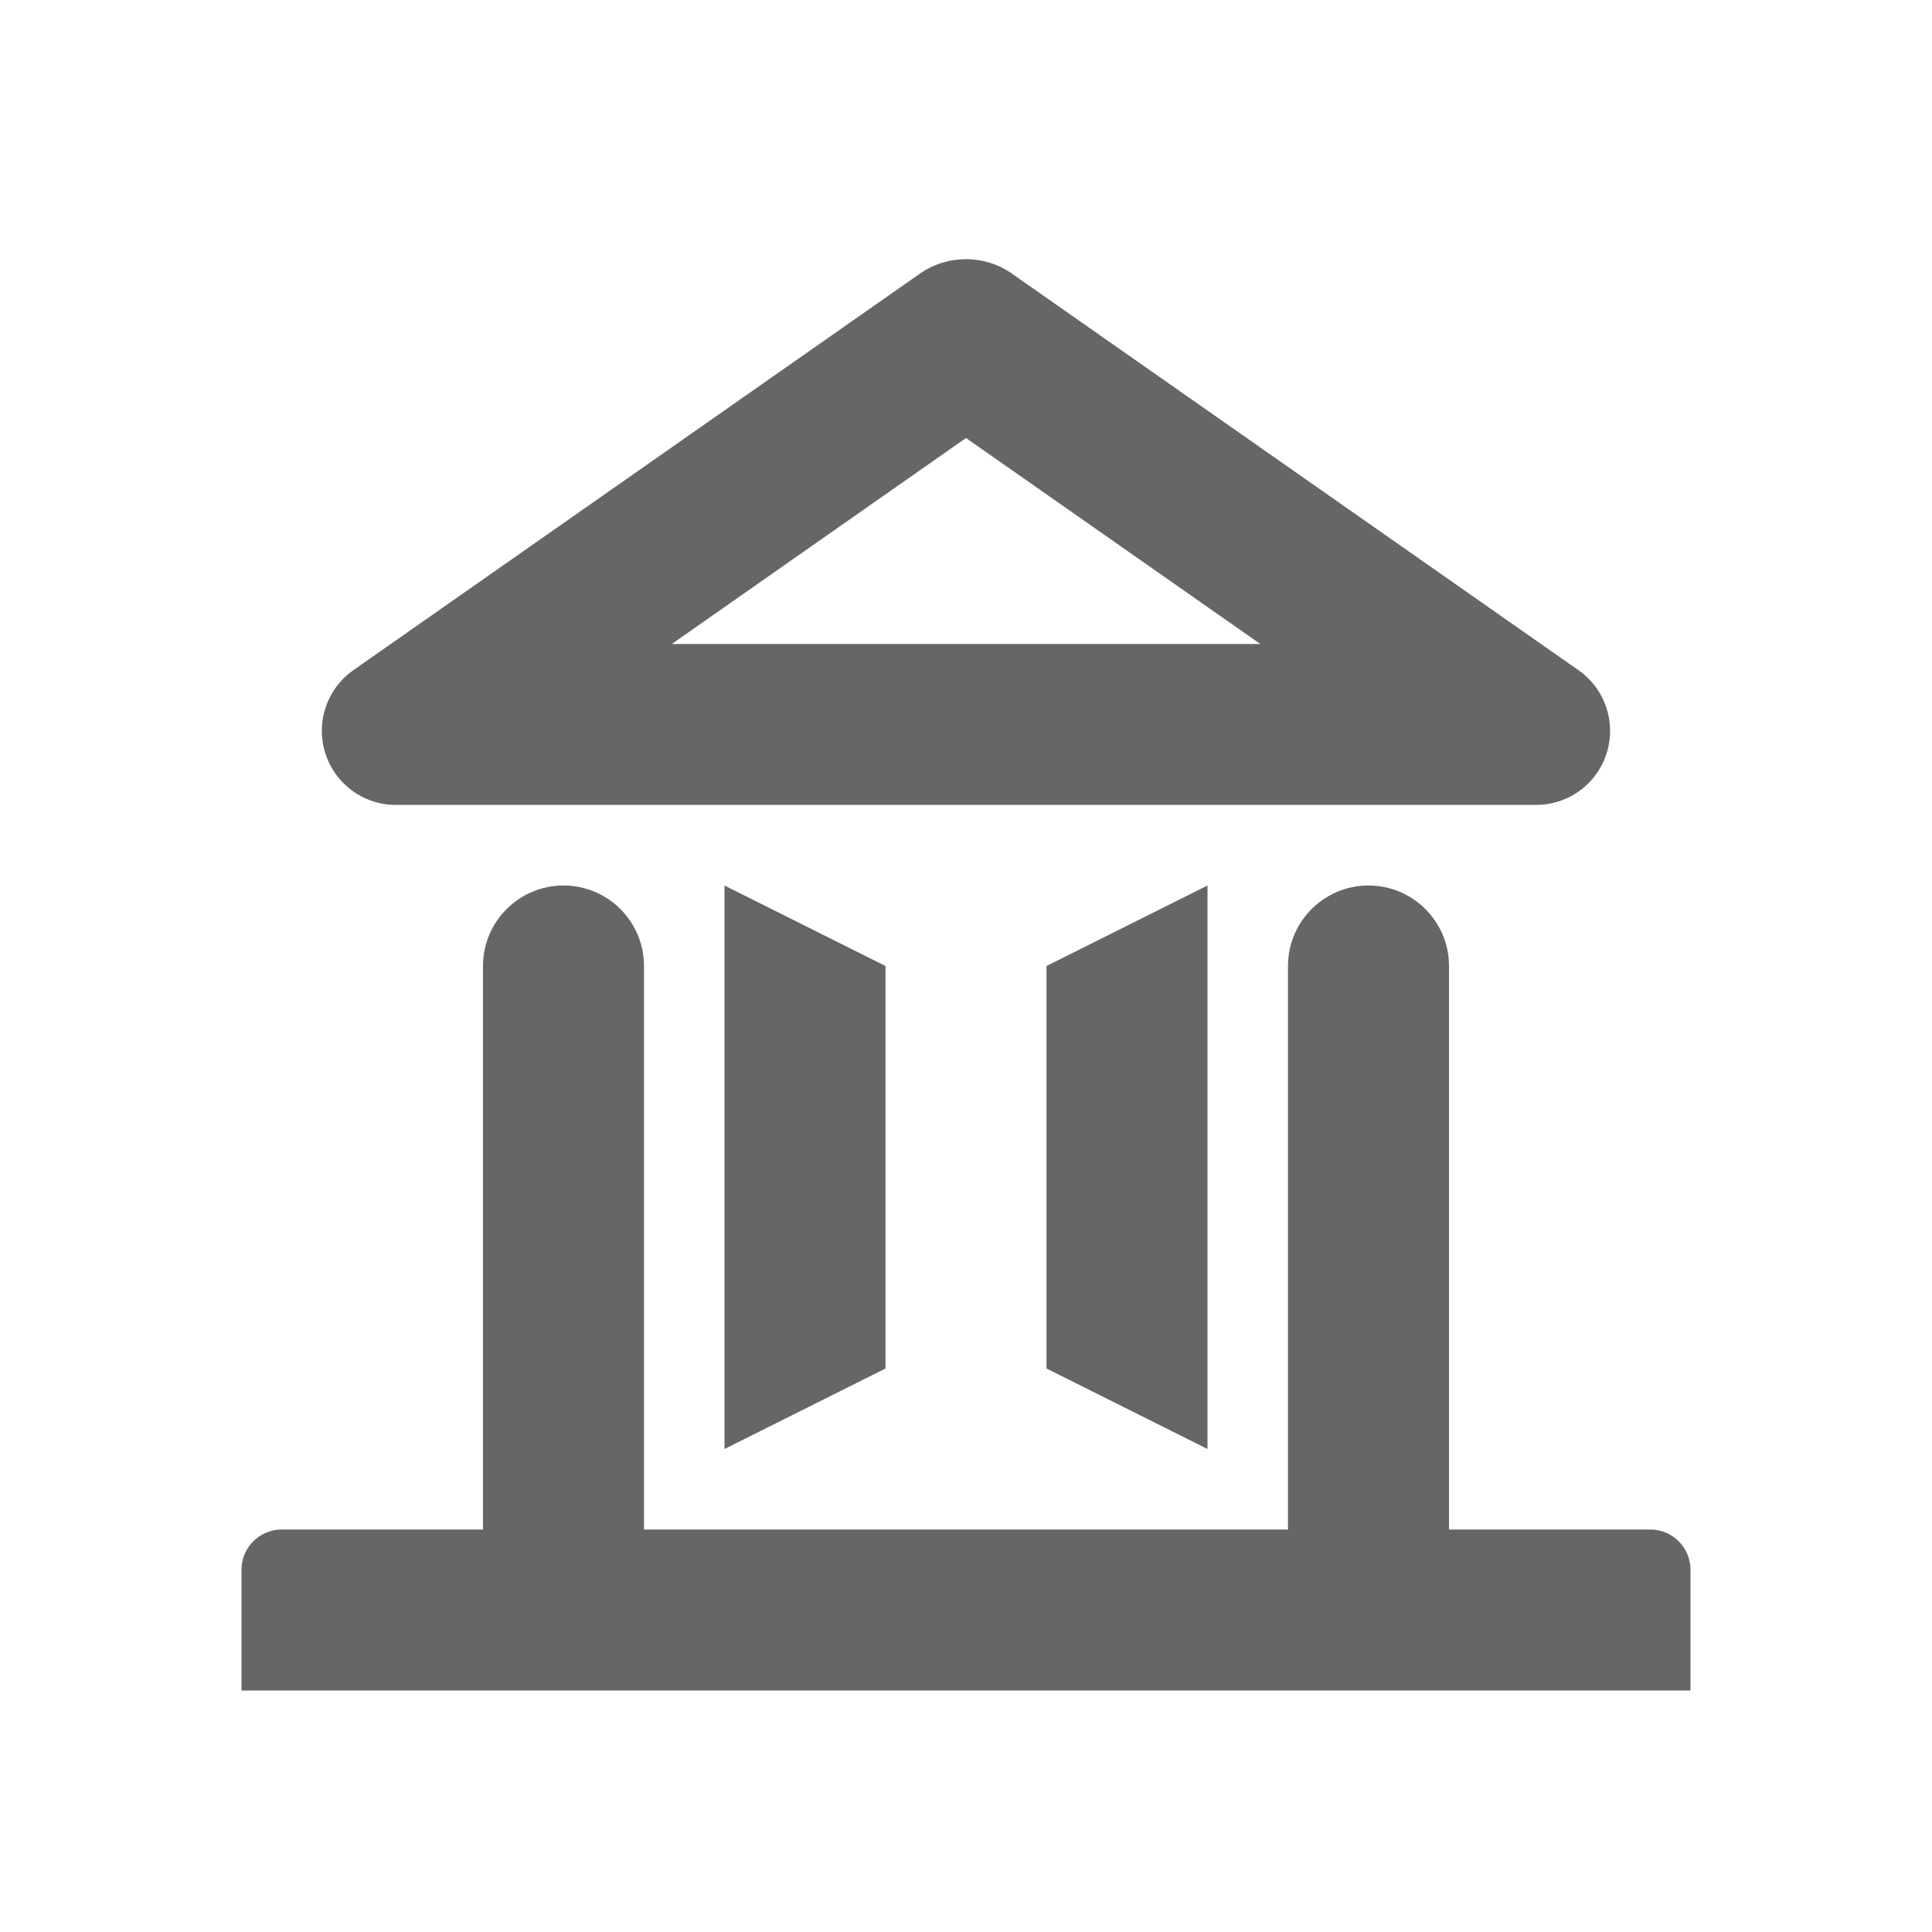
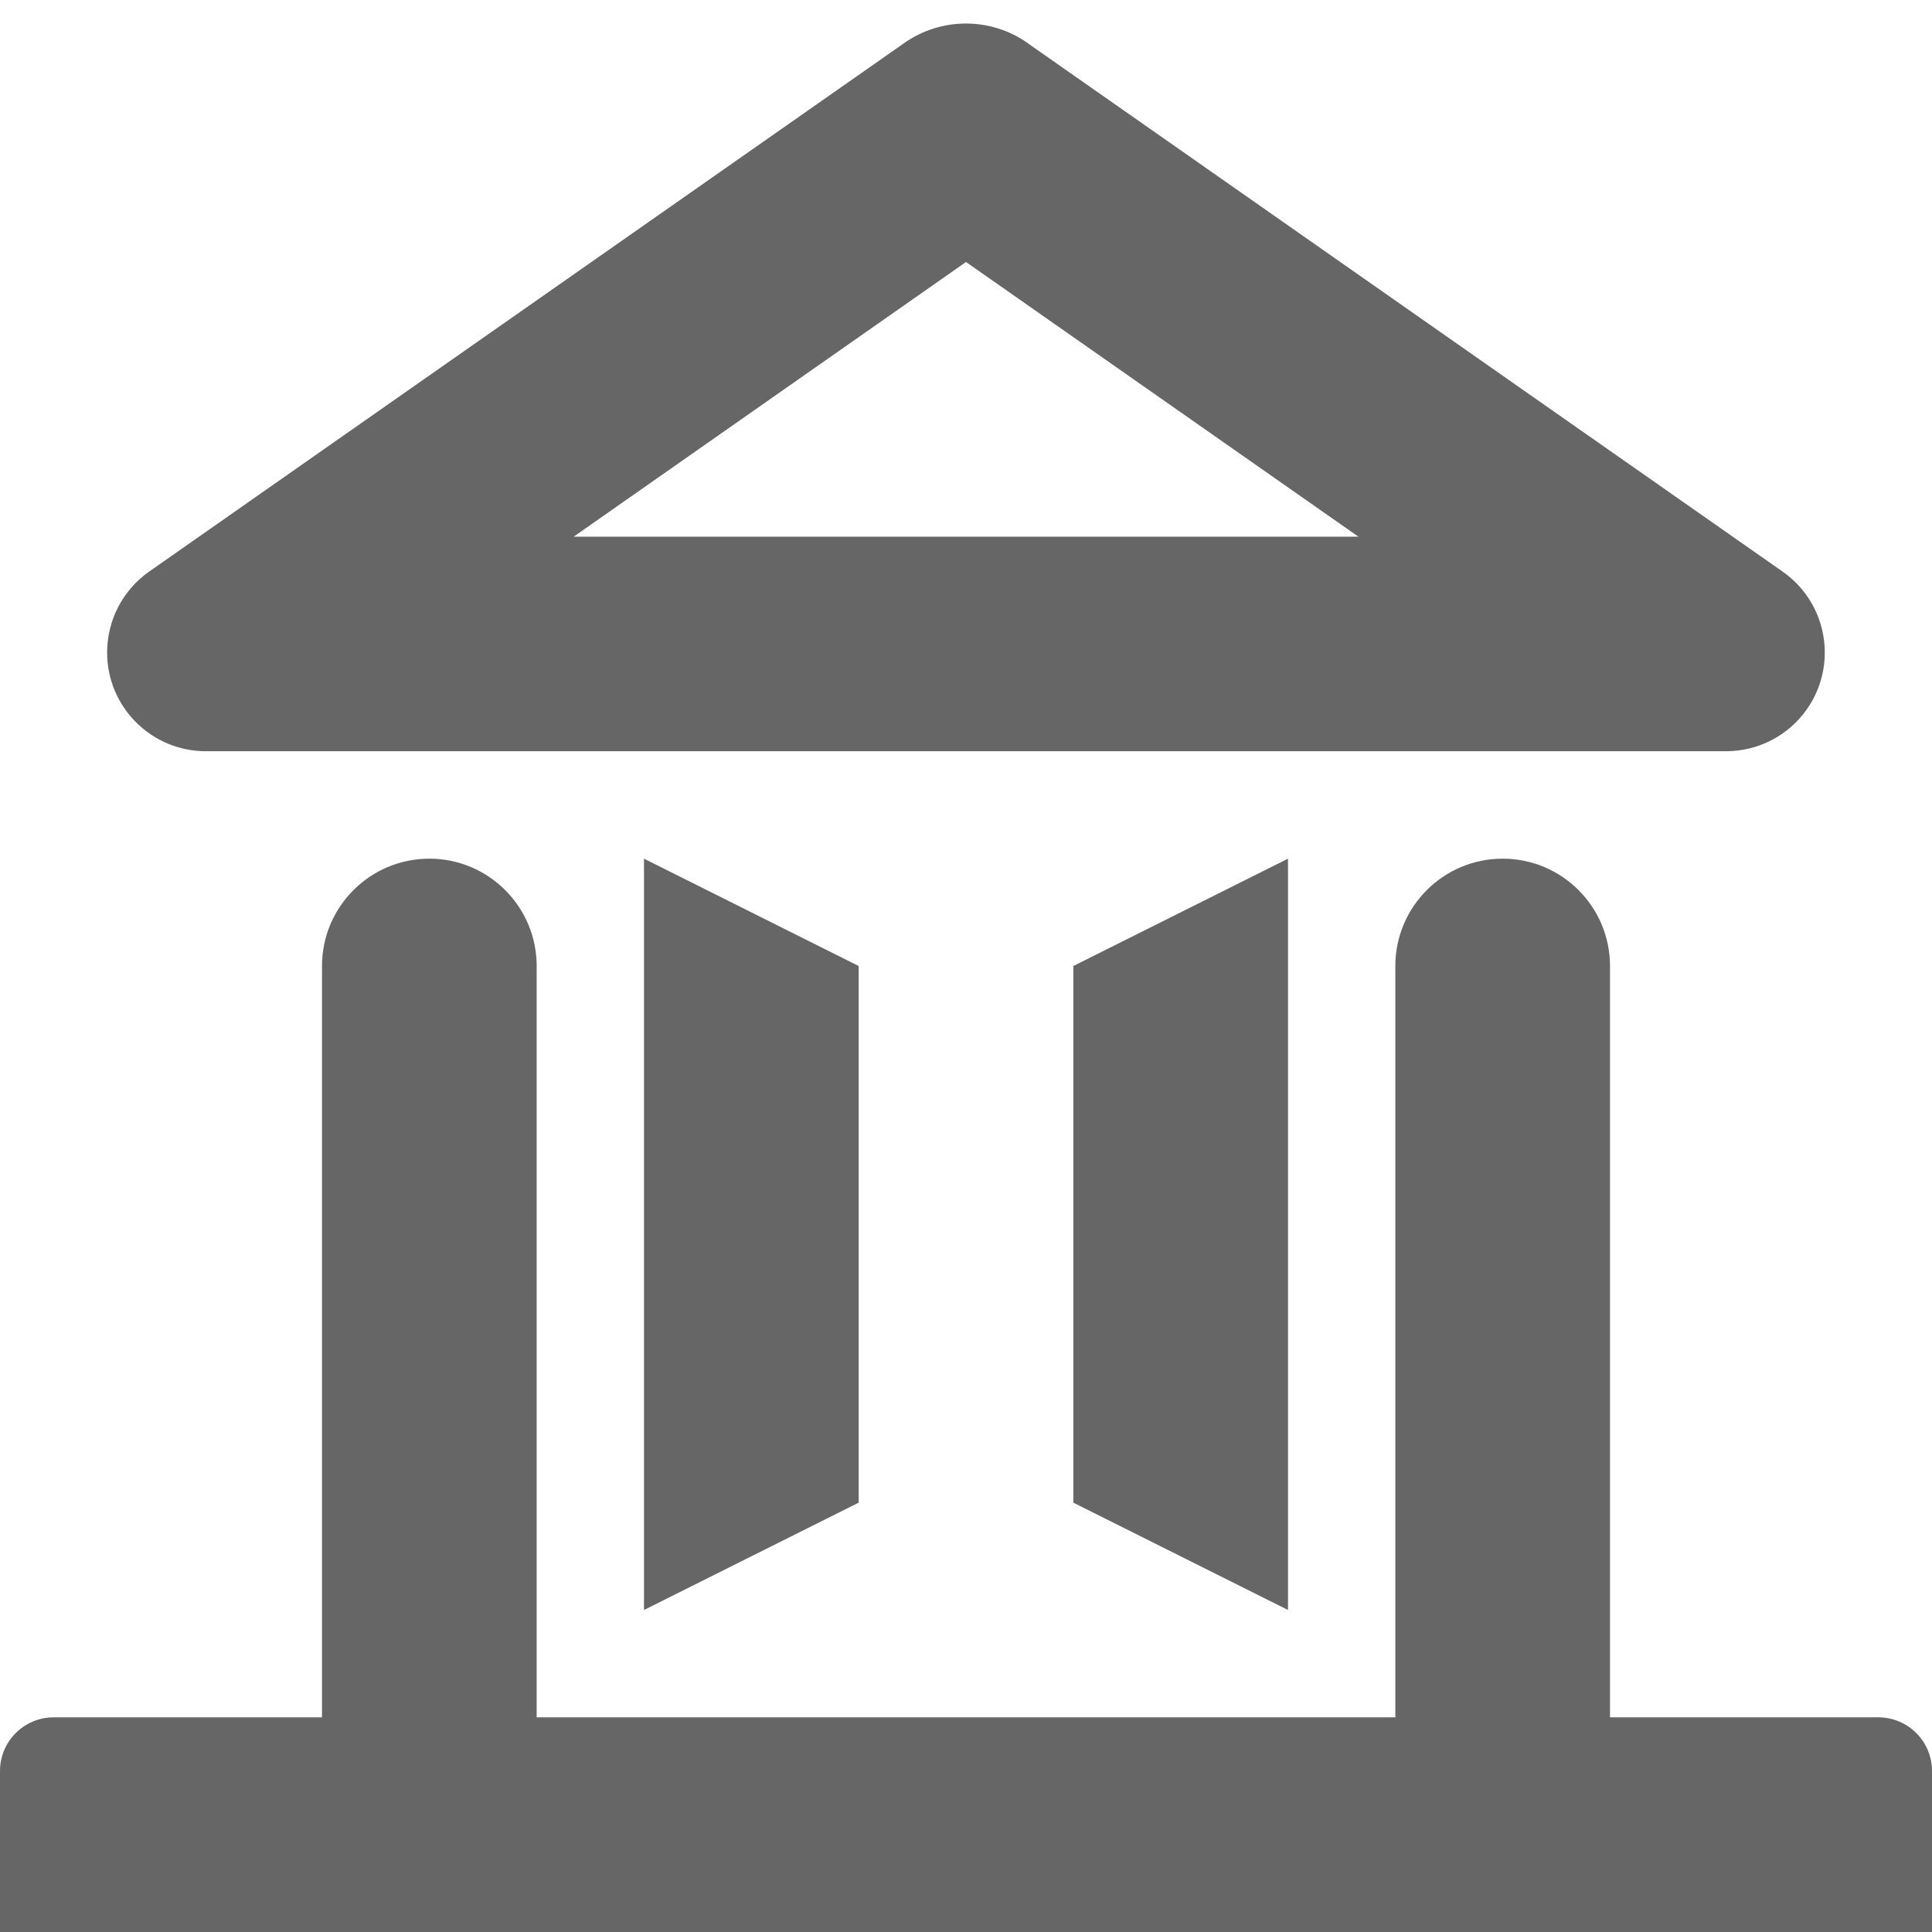
- <svg xmlns="http://www.w3.org/2000/svg" height="24" viewBox="0 0 24 24" width="24">
-   <path d="m17 11c.552 0 1 .448 1 1v7h2.5c.276 0 .5.224.5.5v1.5h-18v-1.5c0-.276.224-.5.5-.5h2.5v-7c0-.552.448-1 1-1s1 .448 1 1v7h8v-7c0-.552.448-1 1-1zm-8 0 2 1v5l-2 1zm6 0v7l-2-1v-5zm-2.427-7.599 7.036 4.925c.416.291.517.865.226 1.281-.172.246-.453.392-.754.392h-14.163c-.508 0-.92-.412-.92-.92 0-.3.146-.582.392-.754l7.036-4.925c.344-.241.803-.241 1.147 0zm-.573 2.04-3.655 2.559h7.311z" fill="#666" fill-rule="evenodd" />
+ <svg xmlns="http://www.w3.org/2000/svg" height="18" viewBox="0 0 18 18" width="18">
+   <path d="m14 8c.552 0 1 .448 1 1v7h2.5c.276 0 .5.224.5.5v1.5h-18v-1.5c0-.276.224-.5.5-.5h2.5v-7c0-.552.448-1 1-1s1 .448 1 1v7h8v-7c0-.552.448-1 1-1zm-8 0 2 1v5l-2 1zm6 0v7l-2-1v-5zm-2.427-7.599 7.036 4.925c.416.291.517.865.226 1.281-.172.246-.453.392-.754.392h-14.163c-.508 0-.92-.412-.92-.92 0-.3.146-.582.392-.754l7.036-4.925c.344-.241.803-.241 1.147 0zm-.573 2.04-3.655 2.559h7.311z" fill="#666" fill-rule="evenodd" />
</svg>
